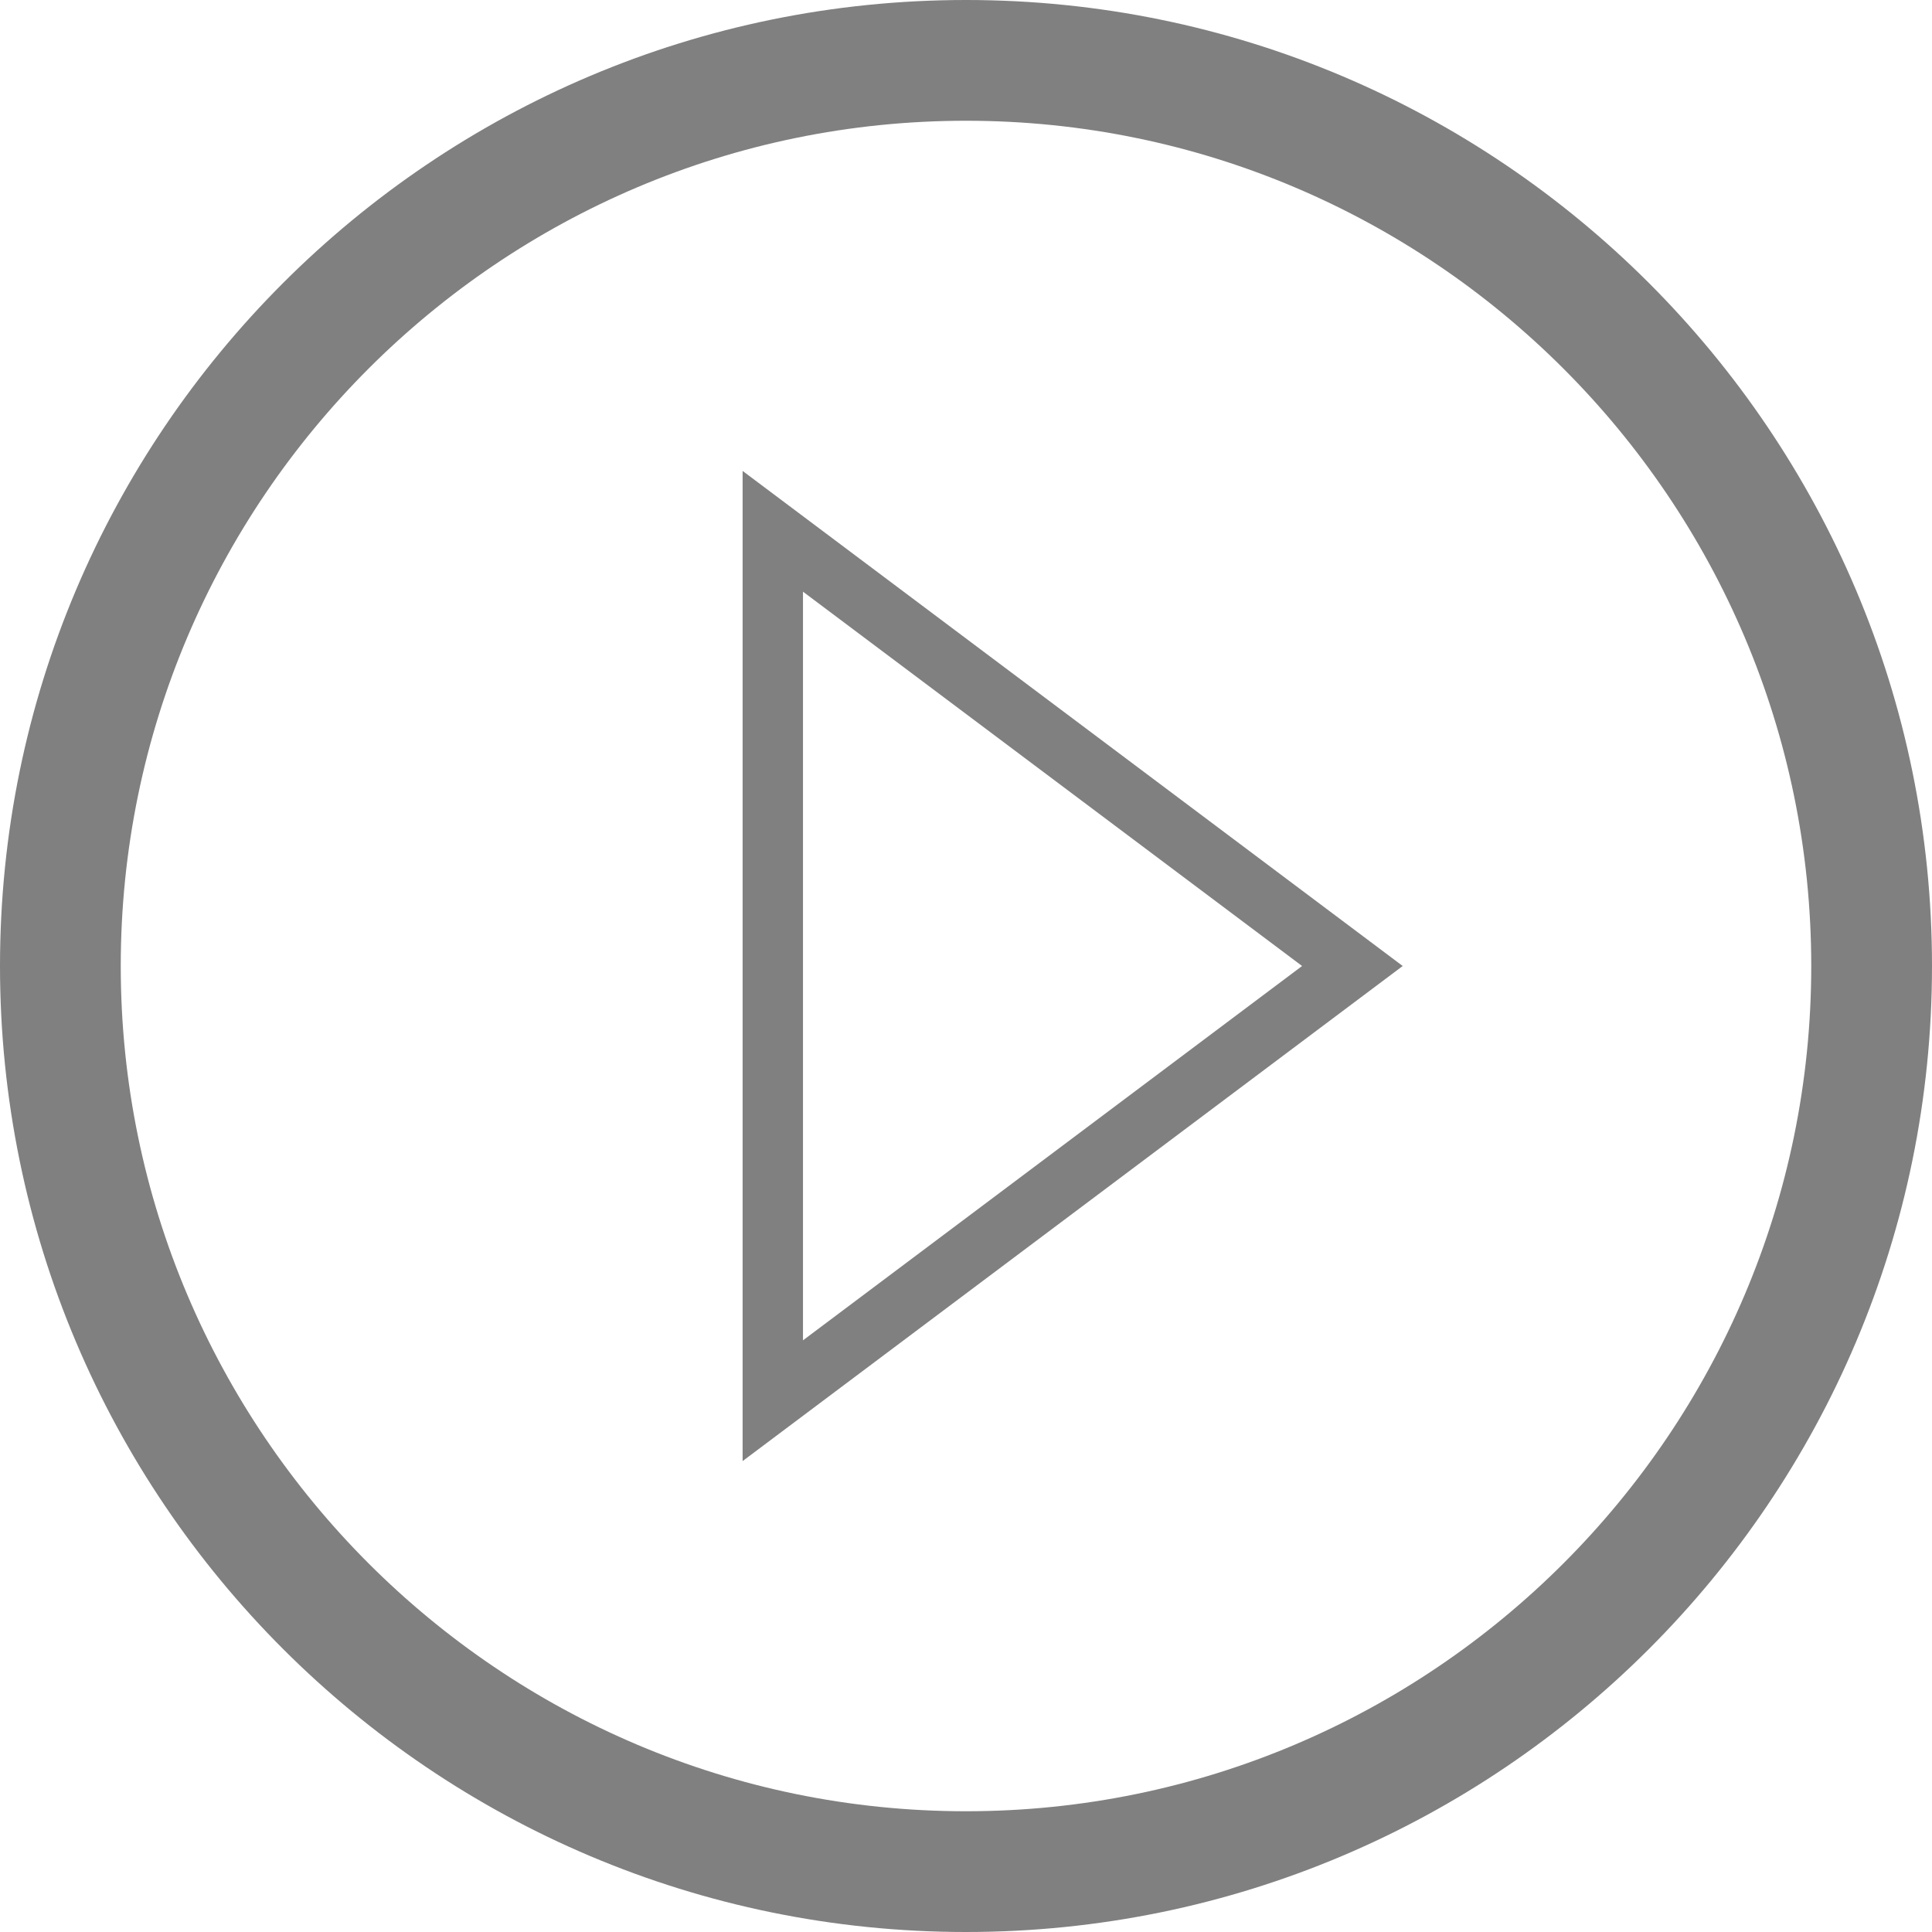
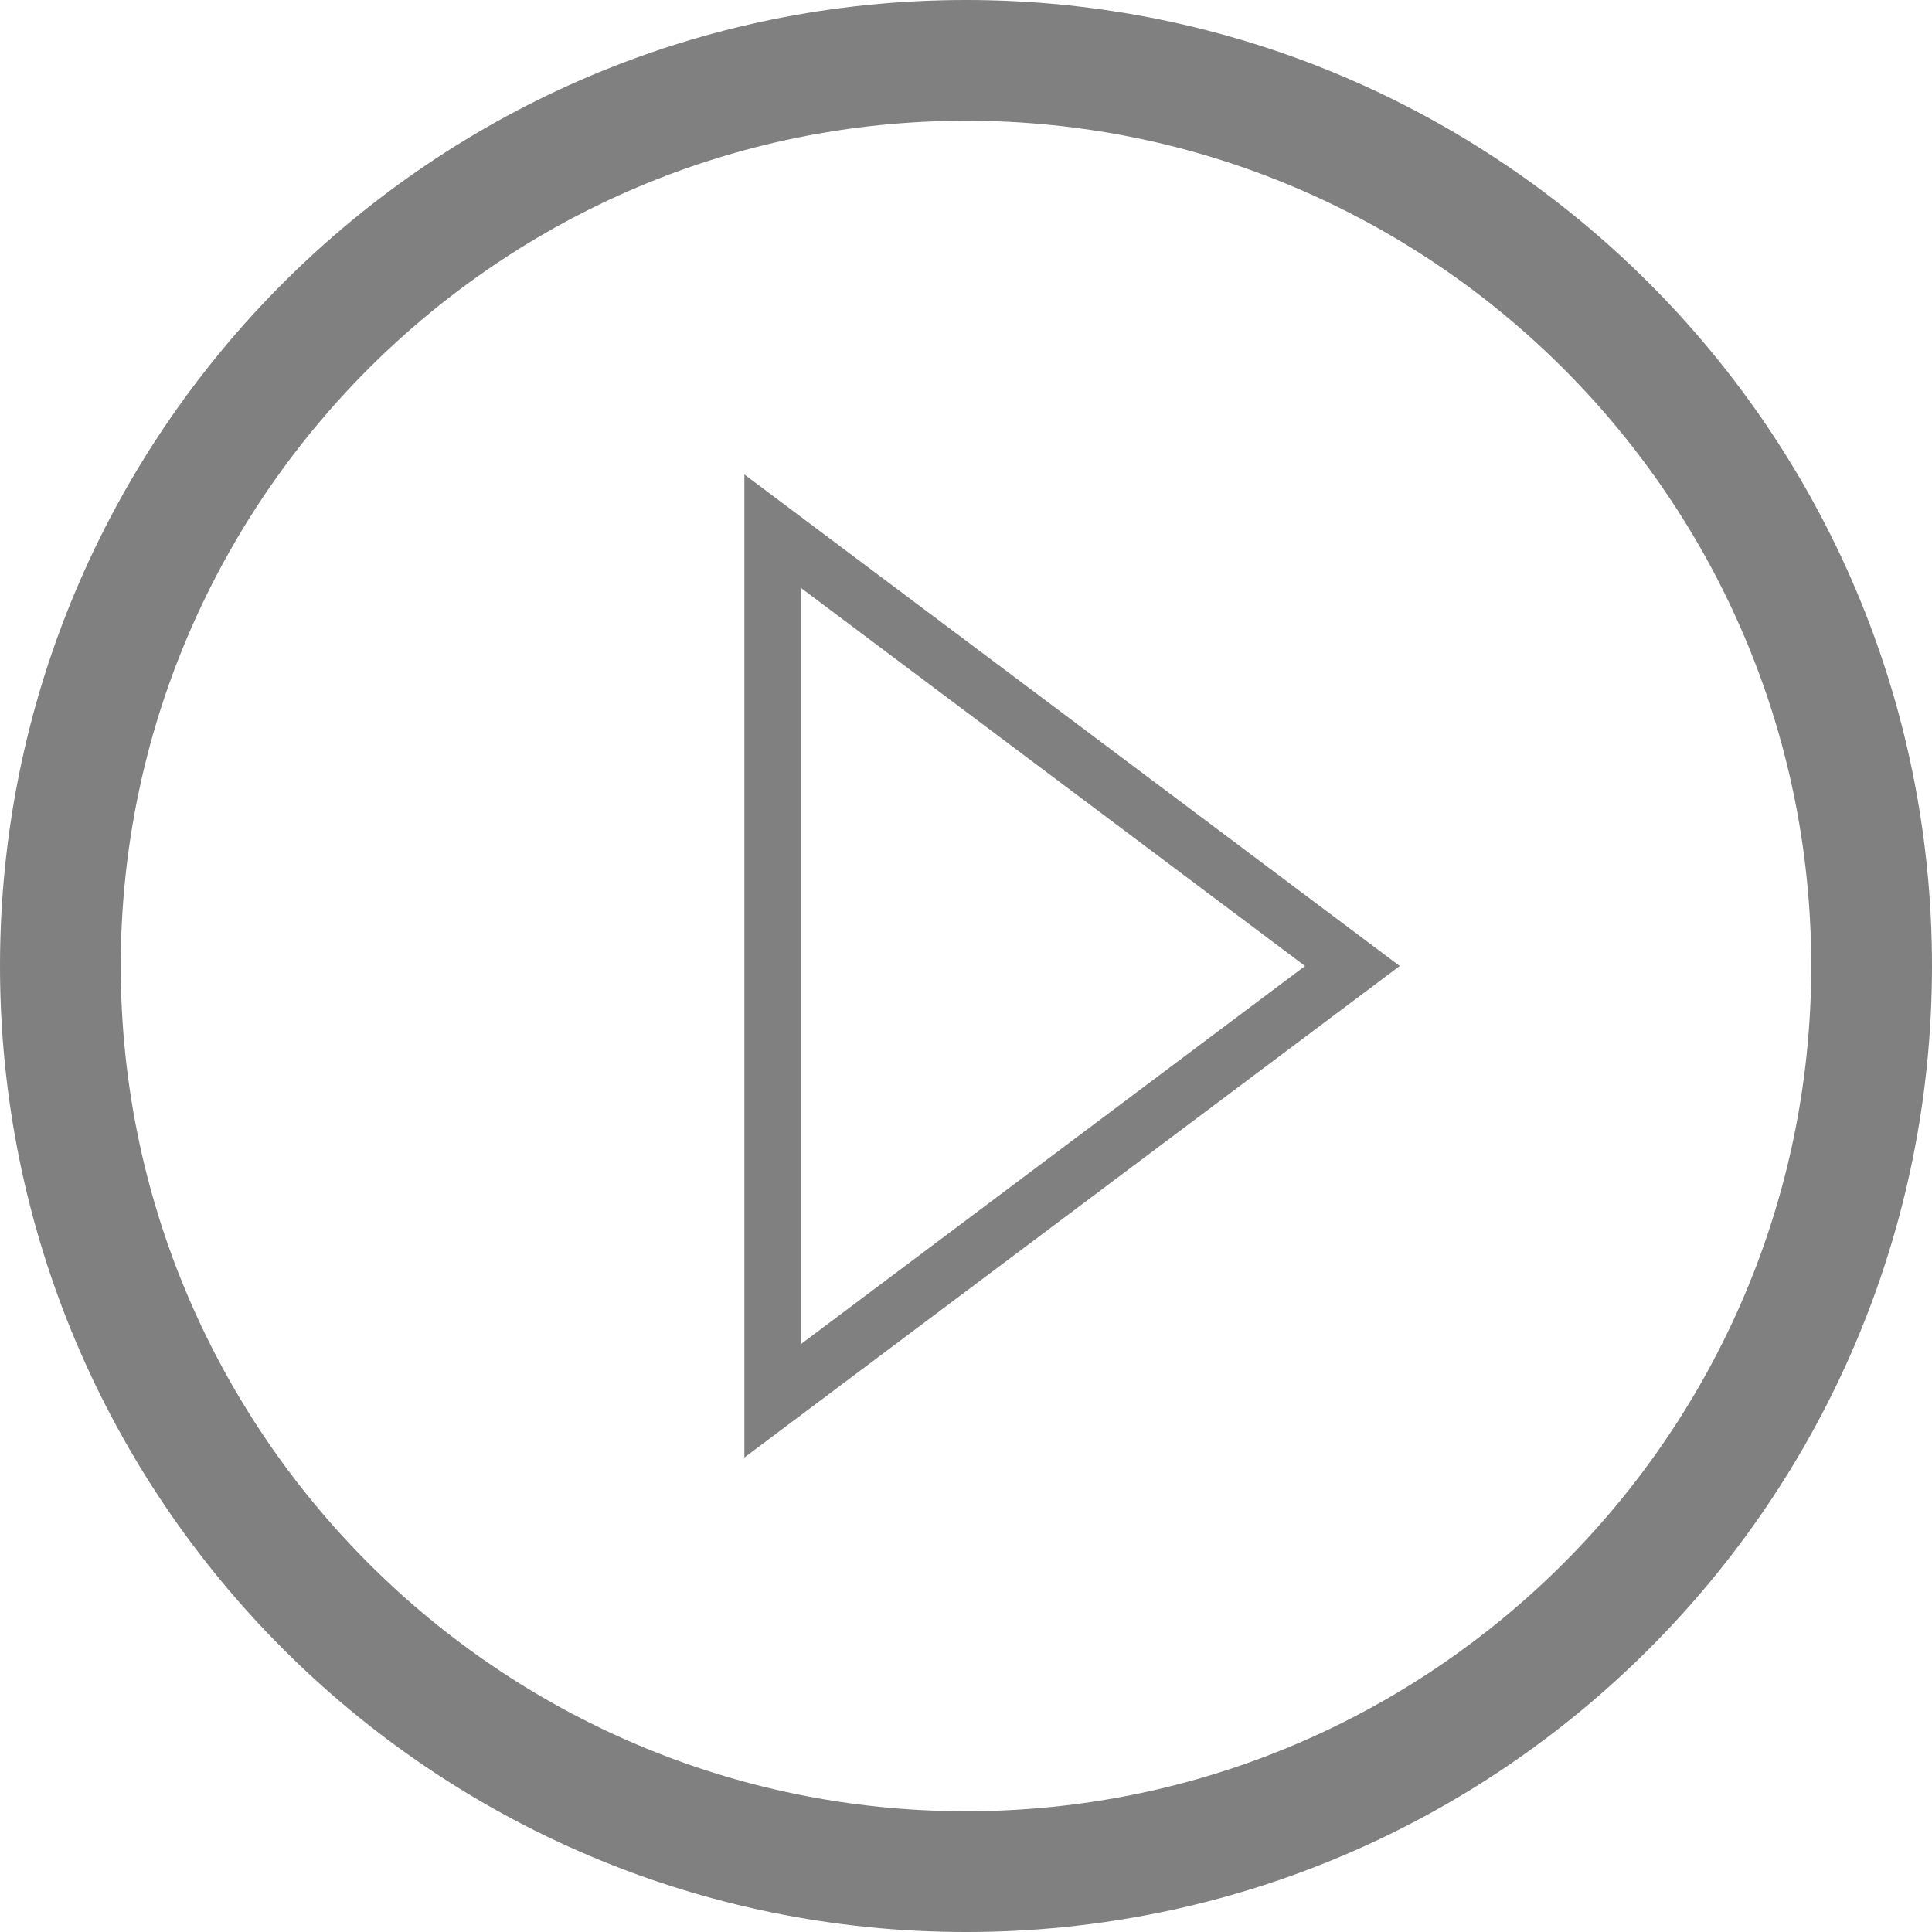
- <svg xmlns="http://www.w3.org/2000/svg" version="1.1" id="Layer_1" x="0px" y="0px" width="32px" height="32px" viewBox="0 0 32 32" enable-background="new 0 0 32 32" xml:space="preserve">
-   <polygon fill="none" stroke="#808080" stroke-miterlimit="10" points="12.8,23.2 22.4,16 12.8,8.8 " />
+ <svg xmlns="http://www.w3.org/2000/svg" version="1.1" id="Layer_1" x="0px" y="0px" width="34px" height="34px" viewBox="0 0 34 34" enable-background="new 0 0 34 34" xml:space="preserve">
+   <polygon fill="none" stroke="#808080" stroke-miterlimit="10" points="13.6,24.65 23.8,17 13.6,9.35 " />
  <g>
-     <path fill="#808080" d="M16,2c7.72,0,14,6.28,14,14s-6.28,14-14,14S2,23.72,2,16S8.28,2,16,2 M16,0C7.168,0,0,7.168,0,16   s7.168,16,16,16s16-7.168,16-16S24.832,0,16,0L16,0z" />
+     <path fill="#808080" d="M17,2.125c8.202,0,14.875,6.673,14.875,14.875S25.202,31.875,17,31.875S2.125,25.202,2.125,17   S8.797,2.125,17,2.125 M17,0C7.616,0,0,7.616,0,17s7.616,17,17,17s17-7.616,17-17S26.384,0,17,0L17,0z" />
  </g>
</svg>
